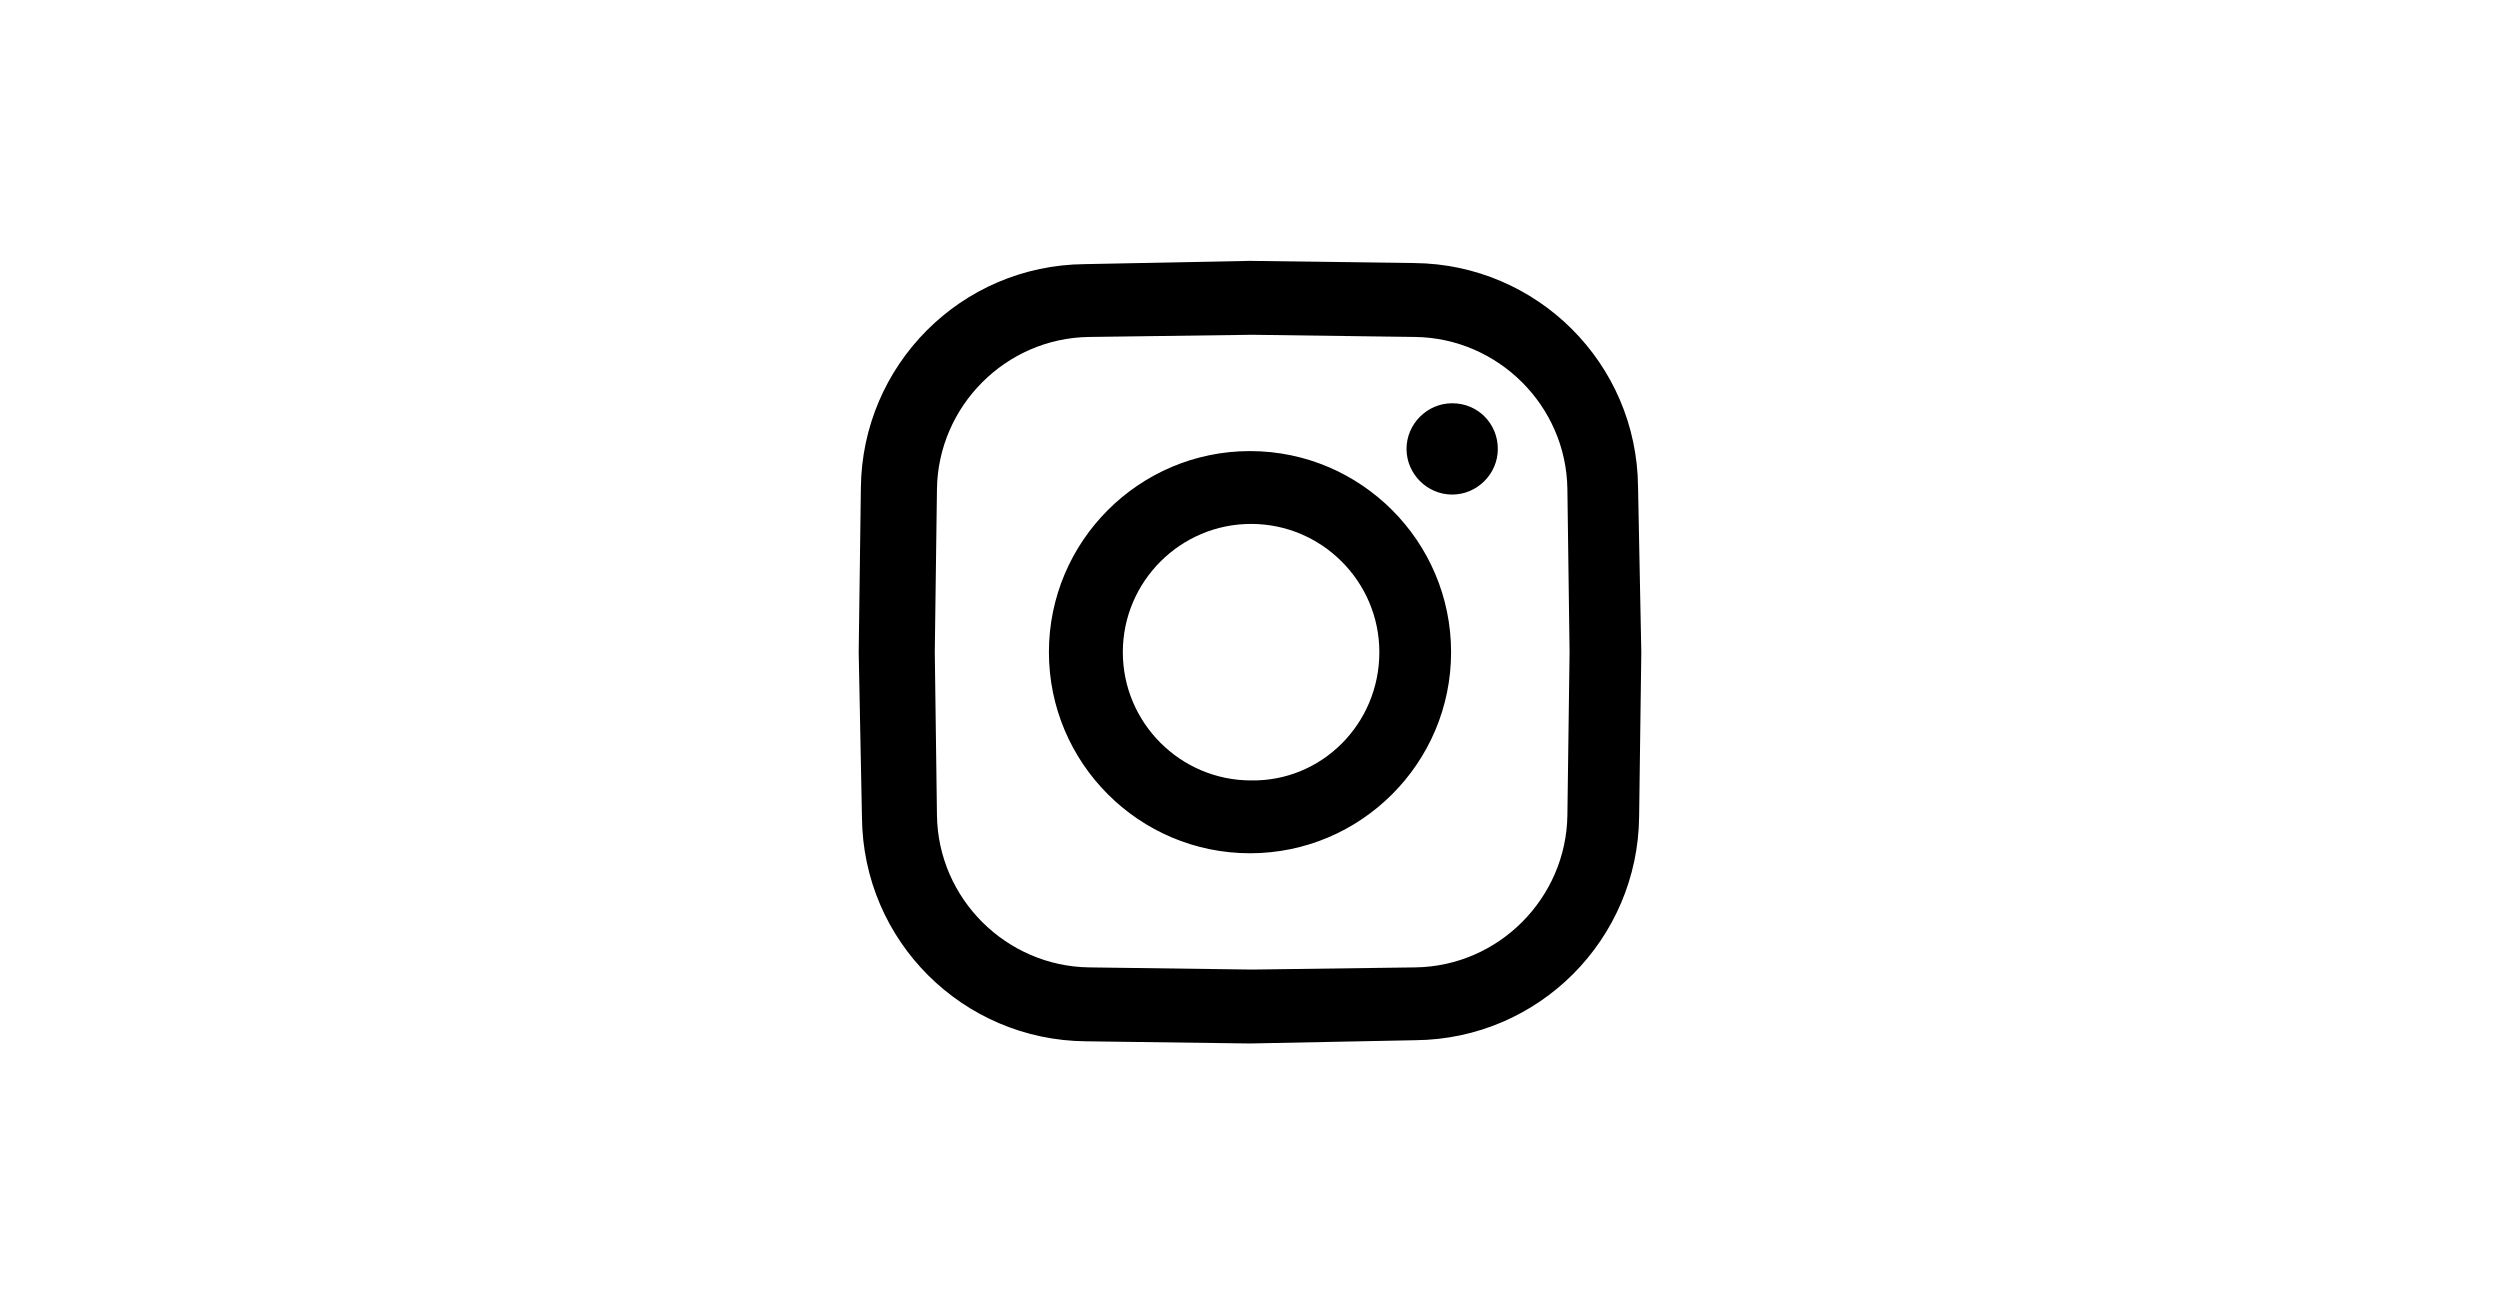
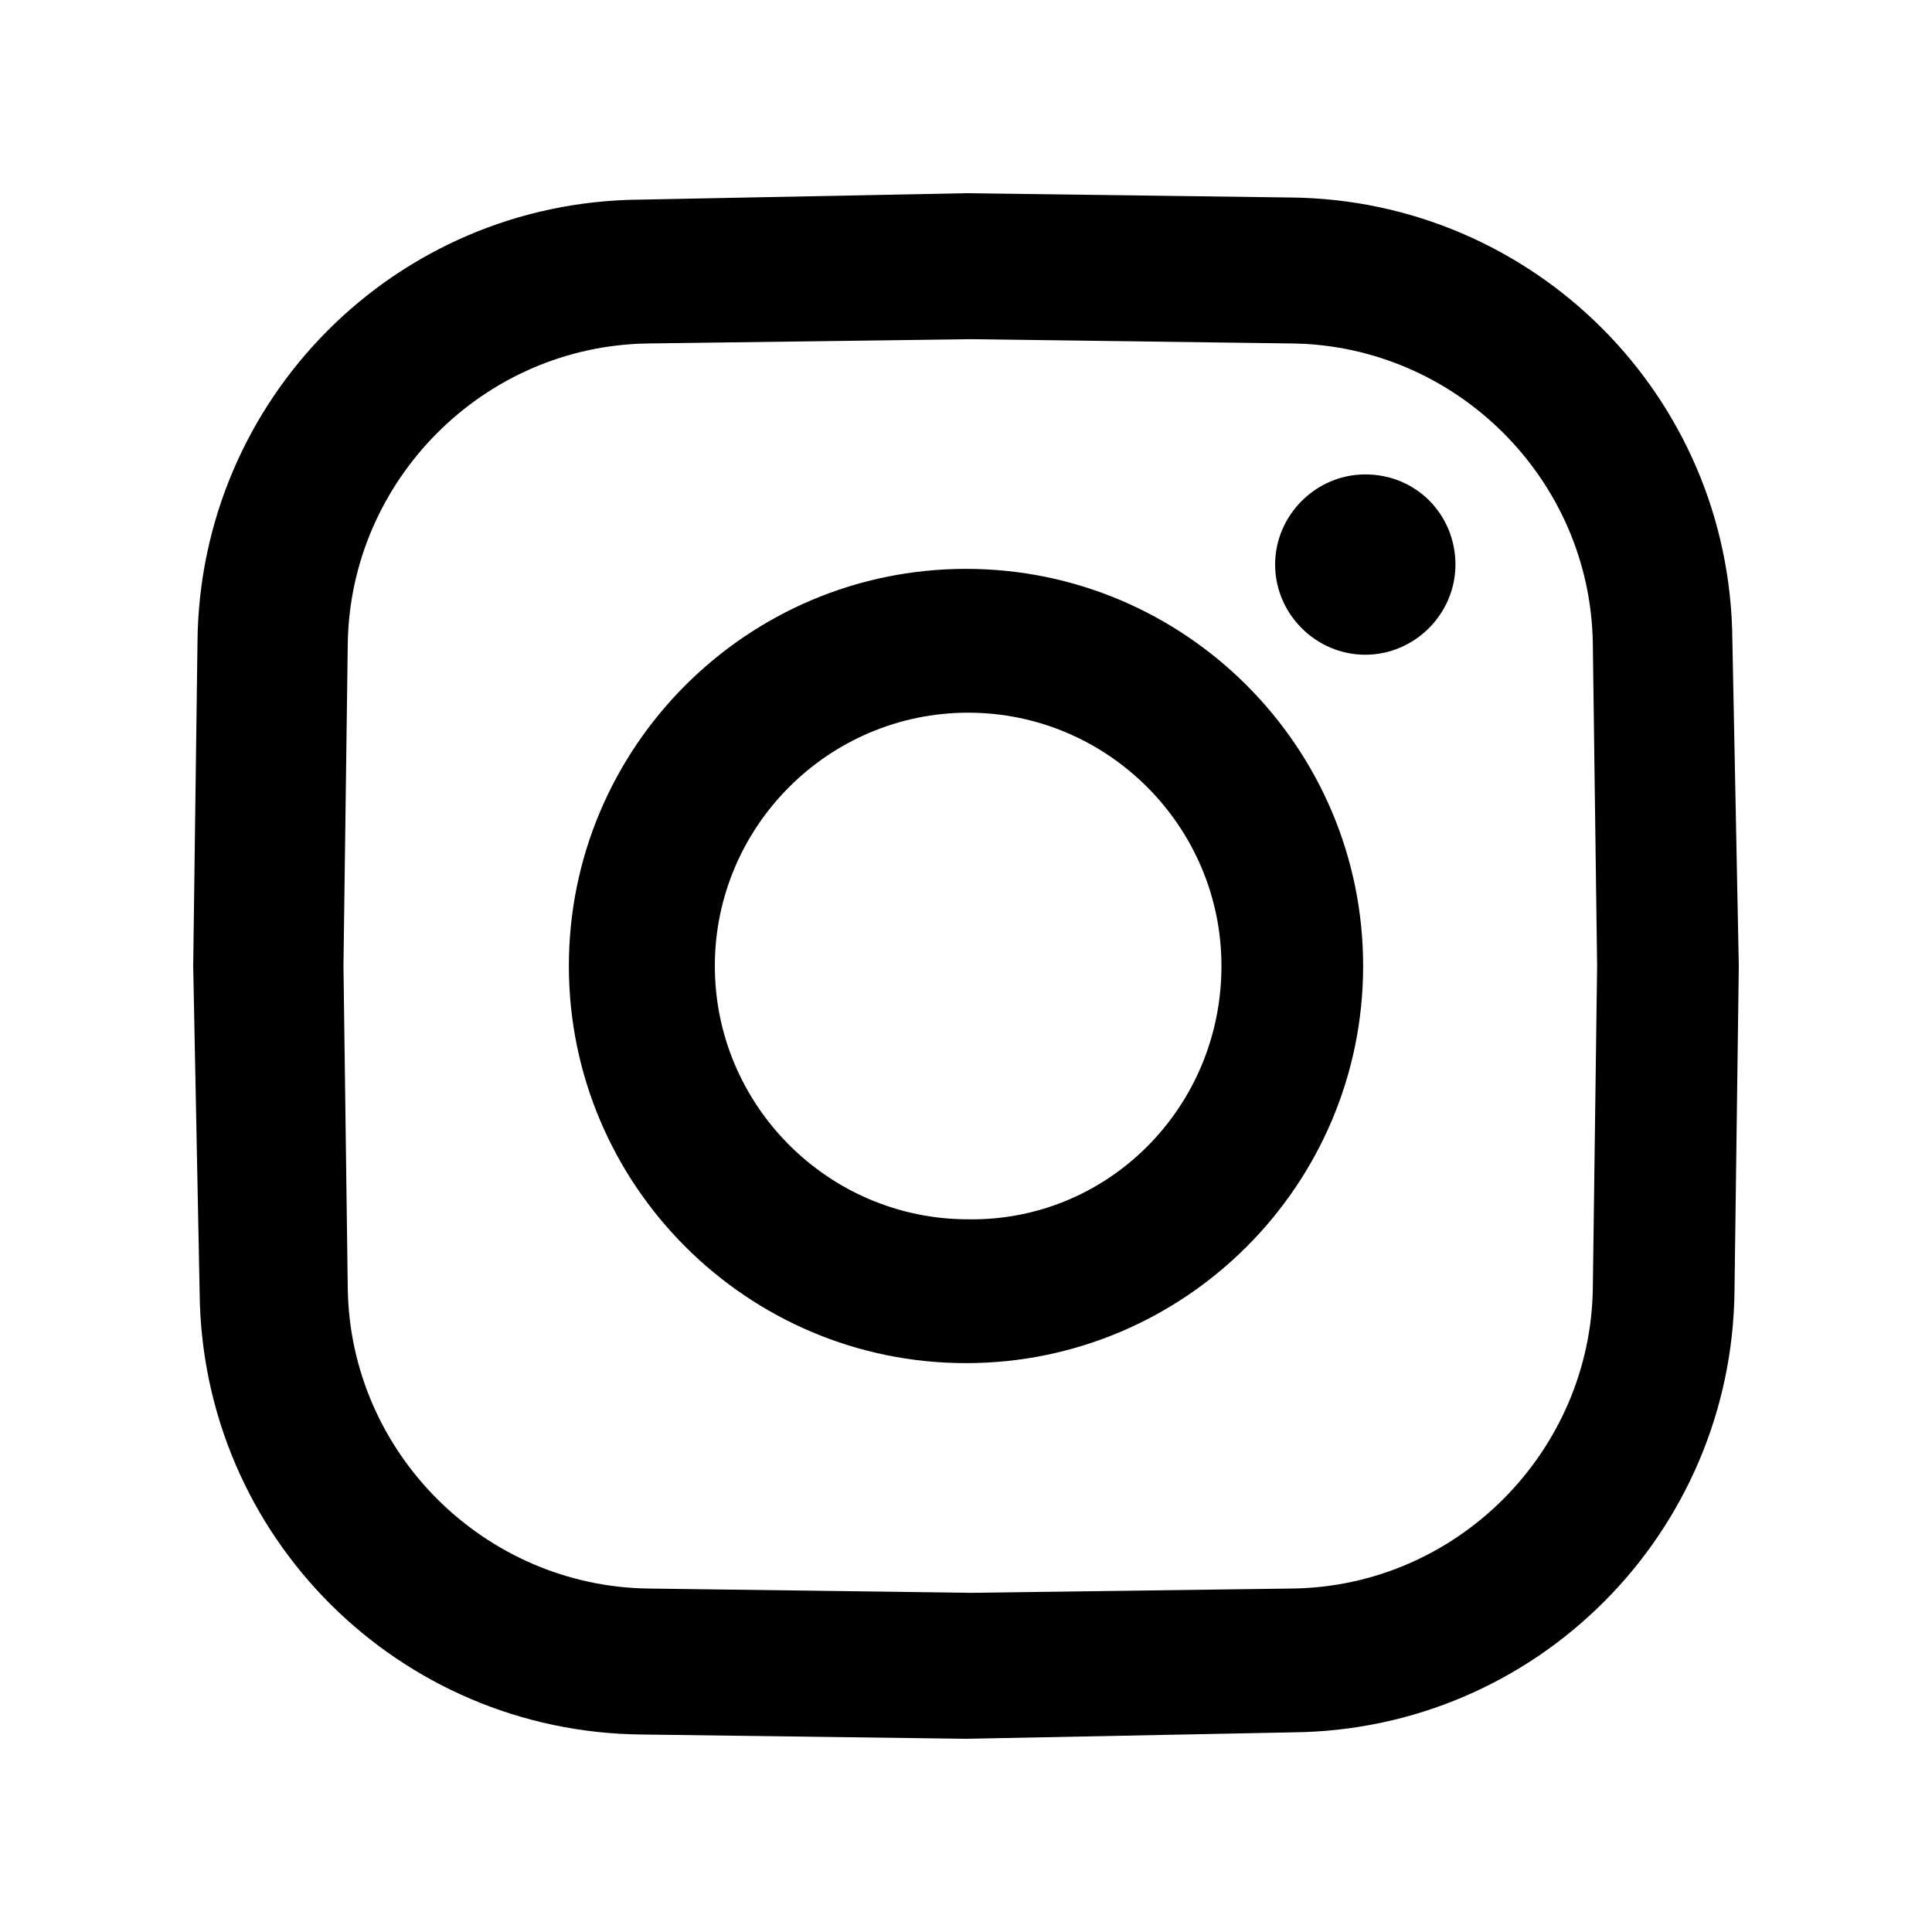
- <svg xmlns="http://www.w3.org/2000/svg" version="1.1" id="Google_alt" x="0px" y="0px" viewBox="0 0 230 120" enable-background="new 0 0 230 120" xml:space="preserve">
-   <path d="M137.8,41.3c0,2.3-1.9,4.2-4.2,4.2c-2.3,0-4.2-1.9-4.2-4.2s1.9-4.2,4.2-4.2l0,0C136,37.1,137.8,39,137.8,41.3z M151,60  L151,60l-0.2,15.1c-0.1,11.3-9.2,20.5-20.6,20.6L115,96l0,0l-15.1-0.2c-11.3-0.1-20.5-9.2-20.6-20.6L79,60l0,0l0.2-15.1  c0.1-11.3,9.2-20.5,20.6-20.6L115,24l0,0l15.1,0.2c11.3,0.1,20.5,9.2,20.6,20.6L151,60z M144.4,60l-0.2-15c-0.1-7.7-6.4-13.9-14-14  l-15-0.2l-15,0.2c-7.7,0.1-13.9,6.4-14,14l-0.2,15l0.2,15c0.1,7.7,6.4,13.9,14,14l15,0.2l15-0.2c7.7-0.1,13.9-6.4,14-14L144.4,60z   M133.5,60c0,10.2-8.3,18.5-18.5,18.5S96.5,70.2,96.5,60s8.3-18.5,18.5-18.5l0,0C125.2,41.5,133.5,49.8,133.5,60z M126.9,60  c0-6.5-5.3-11.8-11.8-11.8c-6.5,0-11.8,5.3-11.8,11.8s5.3,11.8,11.8,11.8l0,0C121.6,71.9,126.9,66.6,126.9,60L126.9,60z" />
+ <svg xmlns="http://www.w3.org/2000/svg" version="1.1" id="Vrstva_1" x="0px" y="0px" viewBox="0 0 90 90" enable-background="new 0 0 90 90" xml:space="preserve">
+   <path d="M67.8,26.3c0,2.3-1.9,4.2-4.2,4.2s-4.2-1.9-4.2-4.2s1.9-4.2,4.2-4.2l0,0C66,22.1,67.8,24,67.8,26.3z M81,45L81,45l-0.2,15.1  c-0.1,11.3-9.2,20.5-20.6,20.6L45,81l0,0l-15.1-0.2C18.6,80.7,9.4,71.6,9.3,60.2L9,45l0,0l0.2-15.1C9.3,18.6,18.4,9.4,29.8,9.3L45,9  l0,0l15.1,0.2c11.3,0.1,20.5,9.2,20.6,20.6L81,45z M74.4,45l-0.2-15c-0.1-7.7-6.4-13.9-14-14l-15-0.2l-15,0.2  c-7.7,0.1-13.9,6.4-14,14L16,45l0.2,15c0.1,7.7,6.4,13.9,14,14l15,0.2l15-0.2c7.7-0.1,13.9-6.4,14-14L74.4,45z M63.5,45  c0,10.2-8.3,18.5-18.5,18.5S26.5,55.2,26.5,45S34.8,26.5,45,26.5l0,0C55.2,26.5,63.5,34.8,63.5,45z M56.9,45  c0-6.5-5.3-11.8-11.8-11.8S33.3,38.5,33.3,45s5.3,11.8,11.8,11.8l0,0C51.6,56.9,56.9,51.6,56.9,45L56.9,45z" />
</svg>
